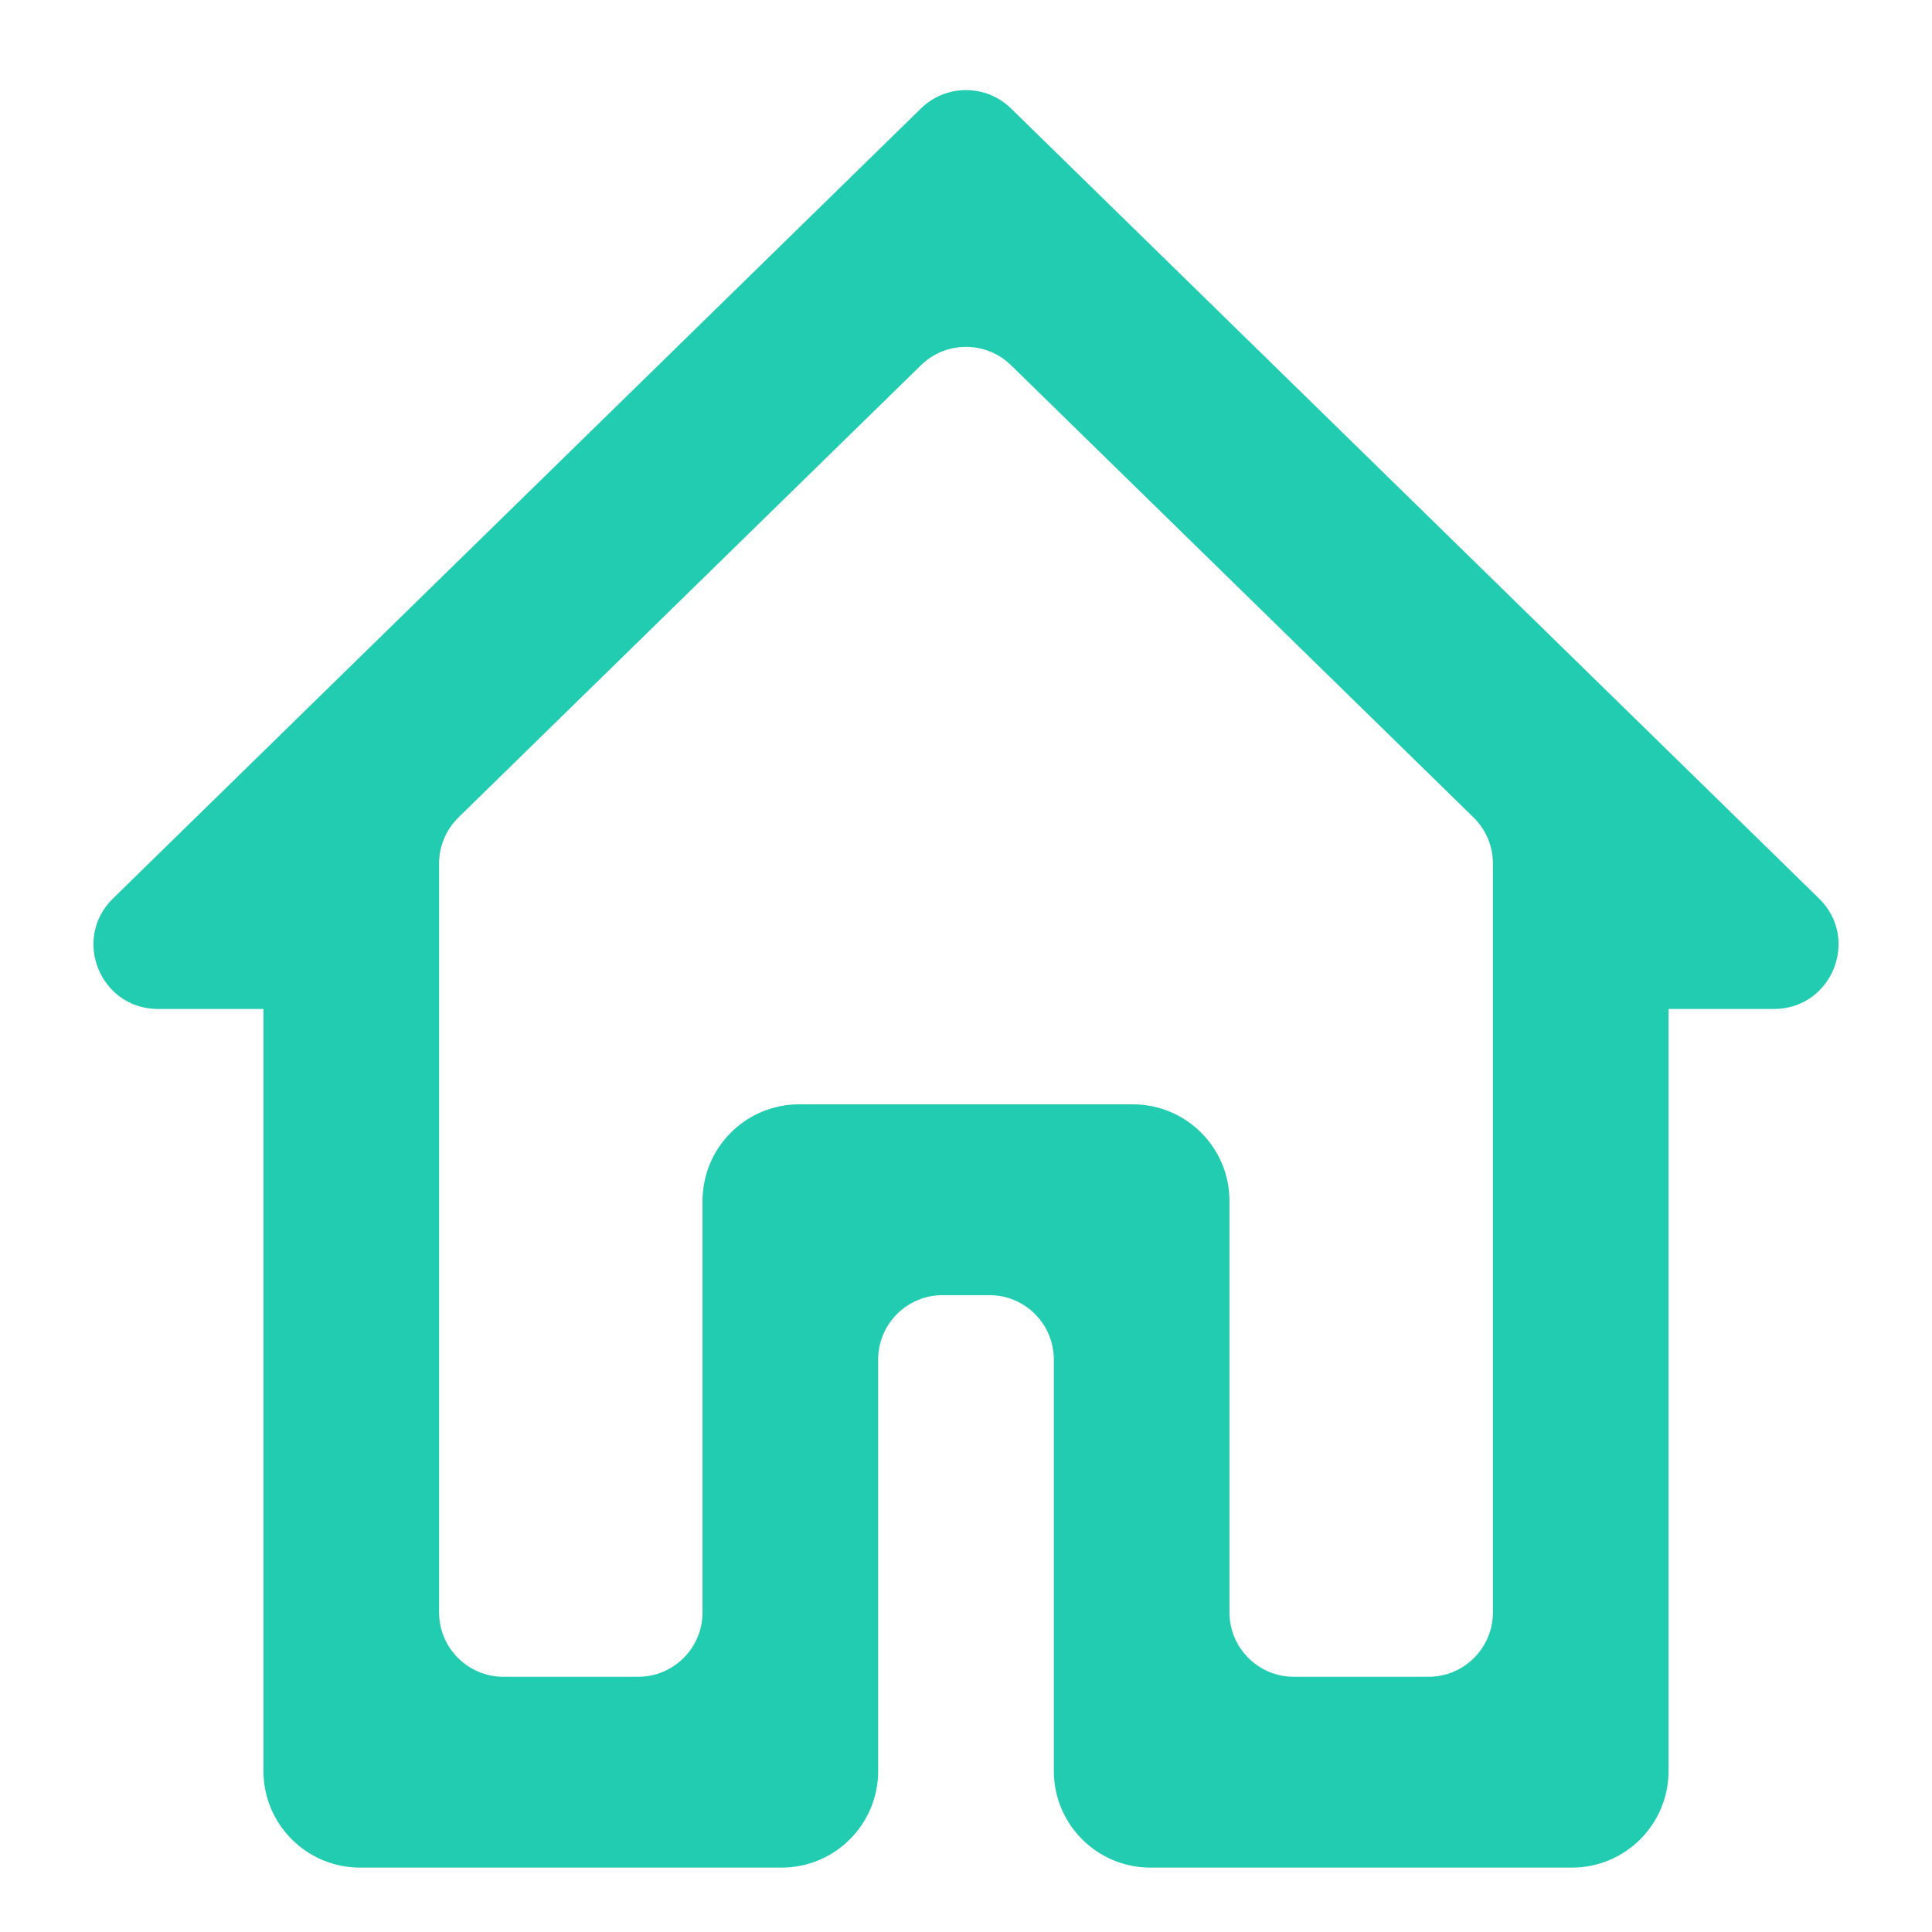
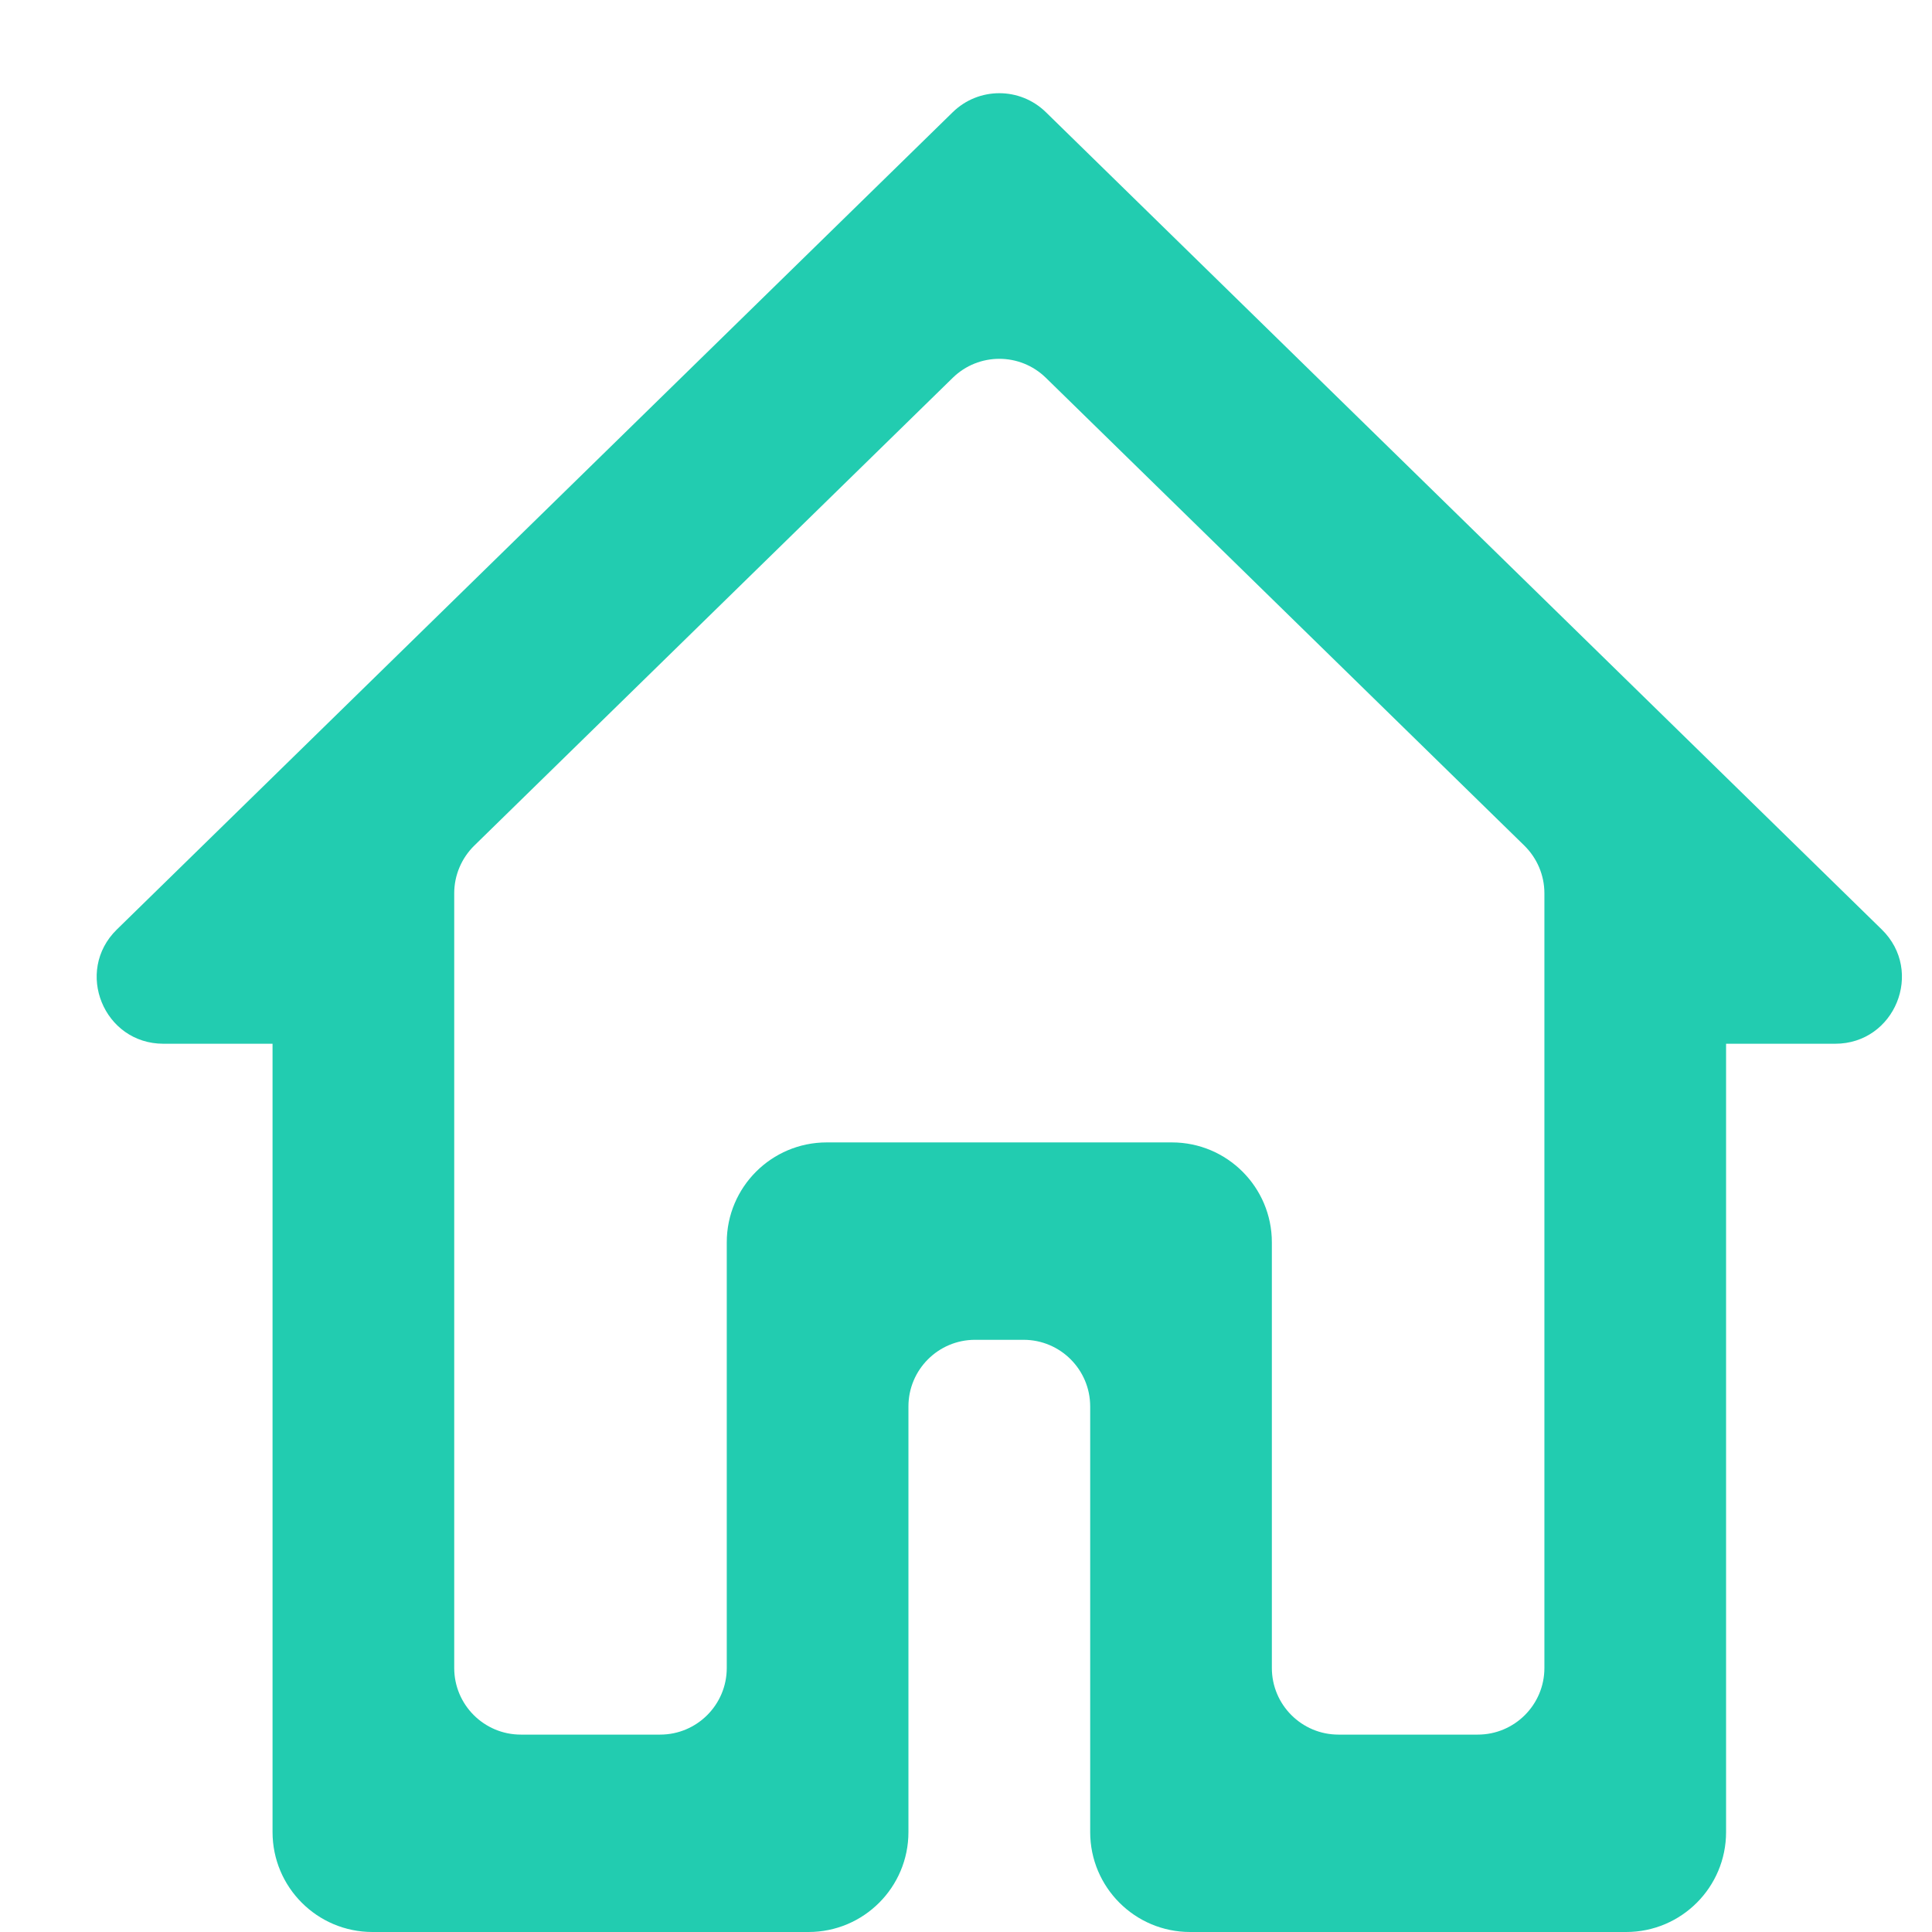
- <svg xmlns="http://www.w3.org/2000/svg" width="30" height="30" viewBox="0 0 30 30" fill="none">
+ <svg xmlns="http://www.w3.org/2000/svg" width="30" height="30" viewBox="0 0 29 29" fill="none">
  <path d="M15.699 1.684C15.31 1.304 14.69 1.304 14.301 1.684L1.754 13.952C1.113 14.579 1.557 15.667 2.453 15.667H4.091V27.5C4.091 28.328 4.762 29 5.591 29H12.136C12.965 29 13.636 28.328 13.636 27.5V21.111C13.636 20.559 14.084 20.111 14.636 20.111H15.364C15.916 20.111 16.364 20.559 16.364 21.111V27.5C16.364 28.328 17.035 29 17.864 29H24.409C25.238 29 25.909 28.328 25.909 27.5V15.667H27.547C28.443 15.667 28.887 14.579 28.246 13.952L15.699 1.684ZM14.301 5.671C14.69 5.291 15.31 5.291 15.699 5.671L22.881 12.693C23.073 12.882 23.182 13.139 23.182 13.408V14.185V25.037C23.182 25.589 22.734 26.037 22.182 26.037H20.091C19.539 26.037 19.091 25.589 19.091 25.037V18.648C19.091 17.82 18.419 17.148 17.591 17.148H12.409C11.581 17.148 10.909 17.82 10.909 18.648V25.037C10.909 25.589 10.461 26.037 9.909 26.037H7.818C7.266 26.037 6.818 25.589 6.818 25.037V13.408C6.818 13.139 6.927 12.882 7.119 12.693L14.301 5.671Z" fill="#22CCB0" />
</svg>
